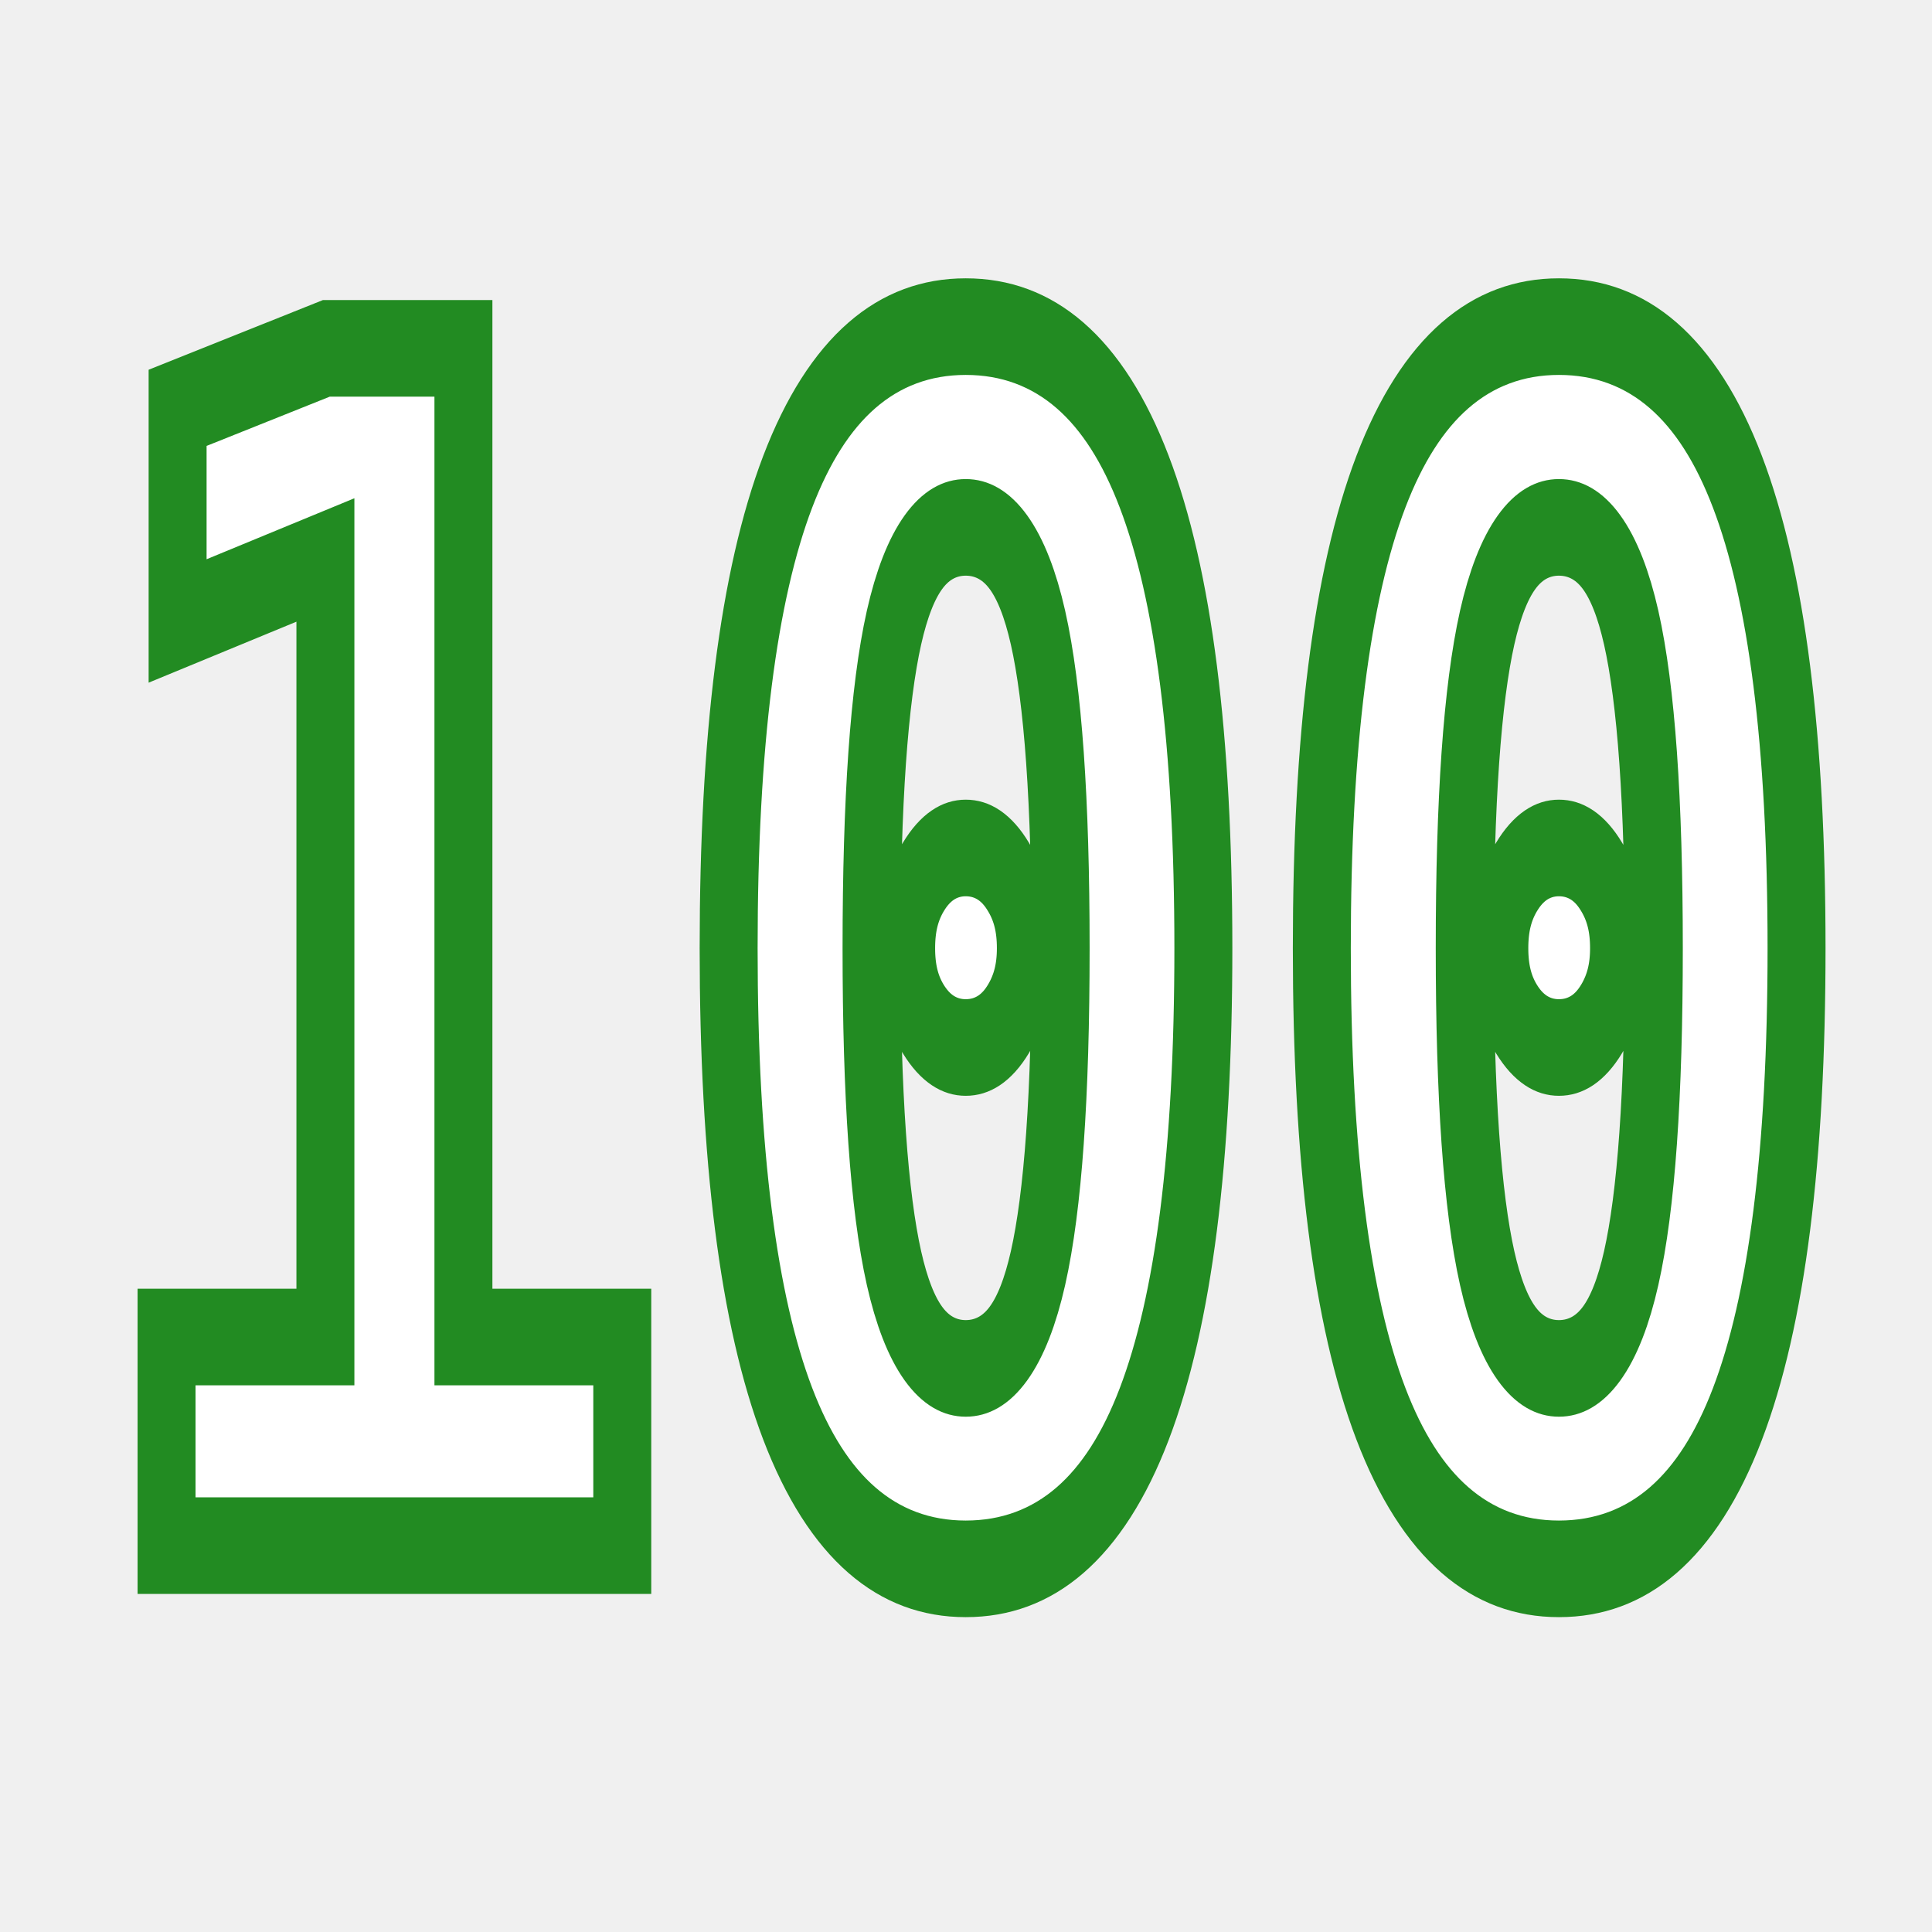
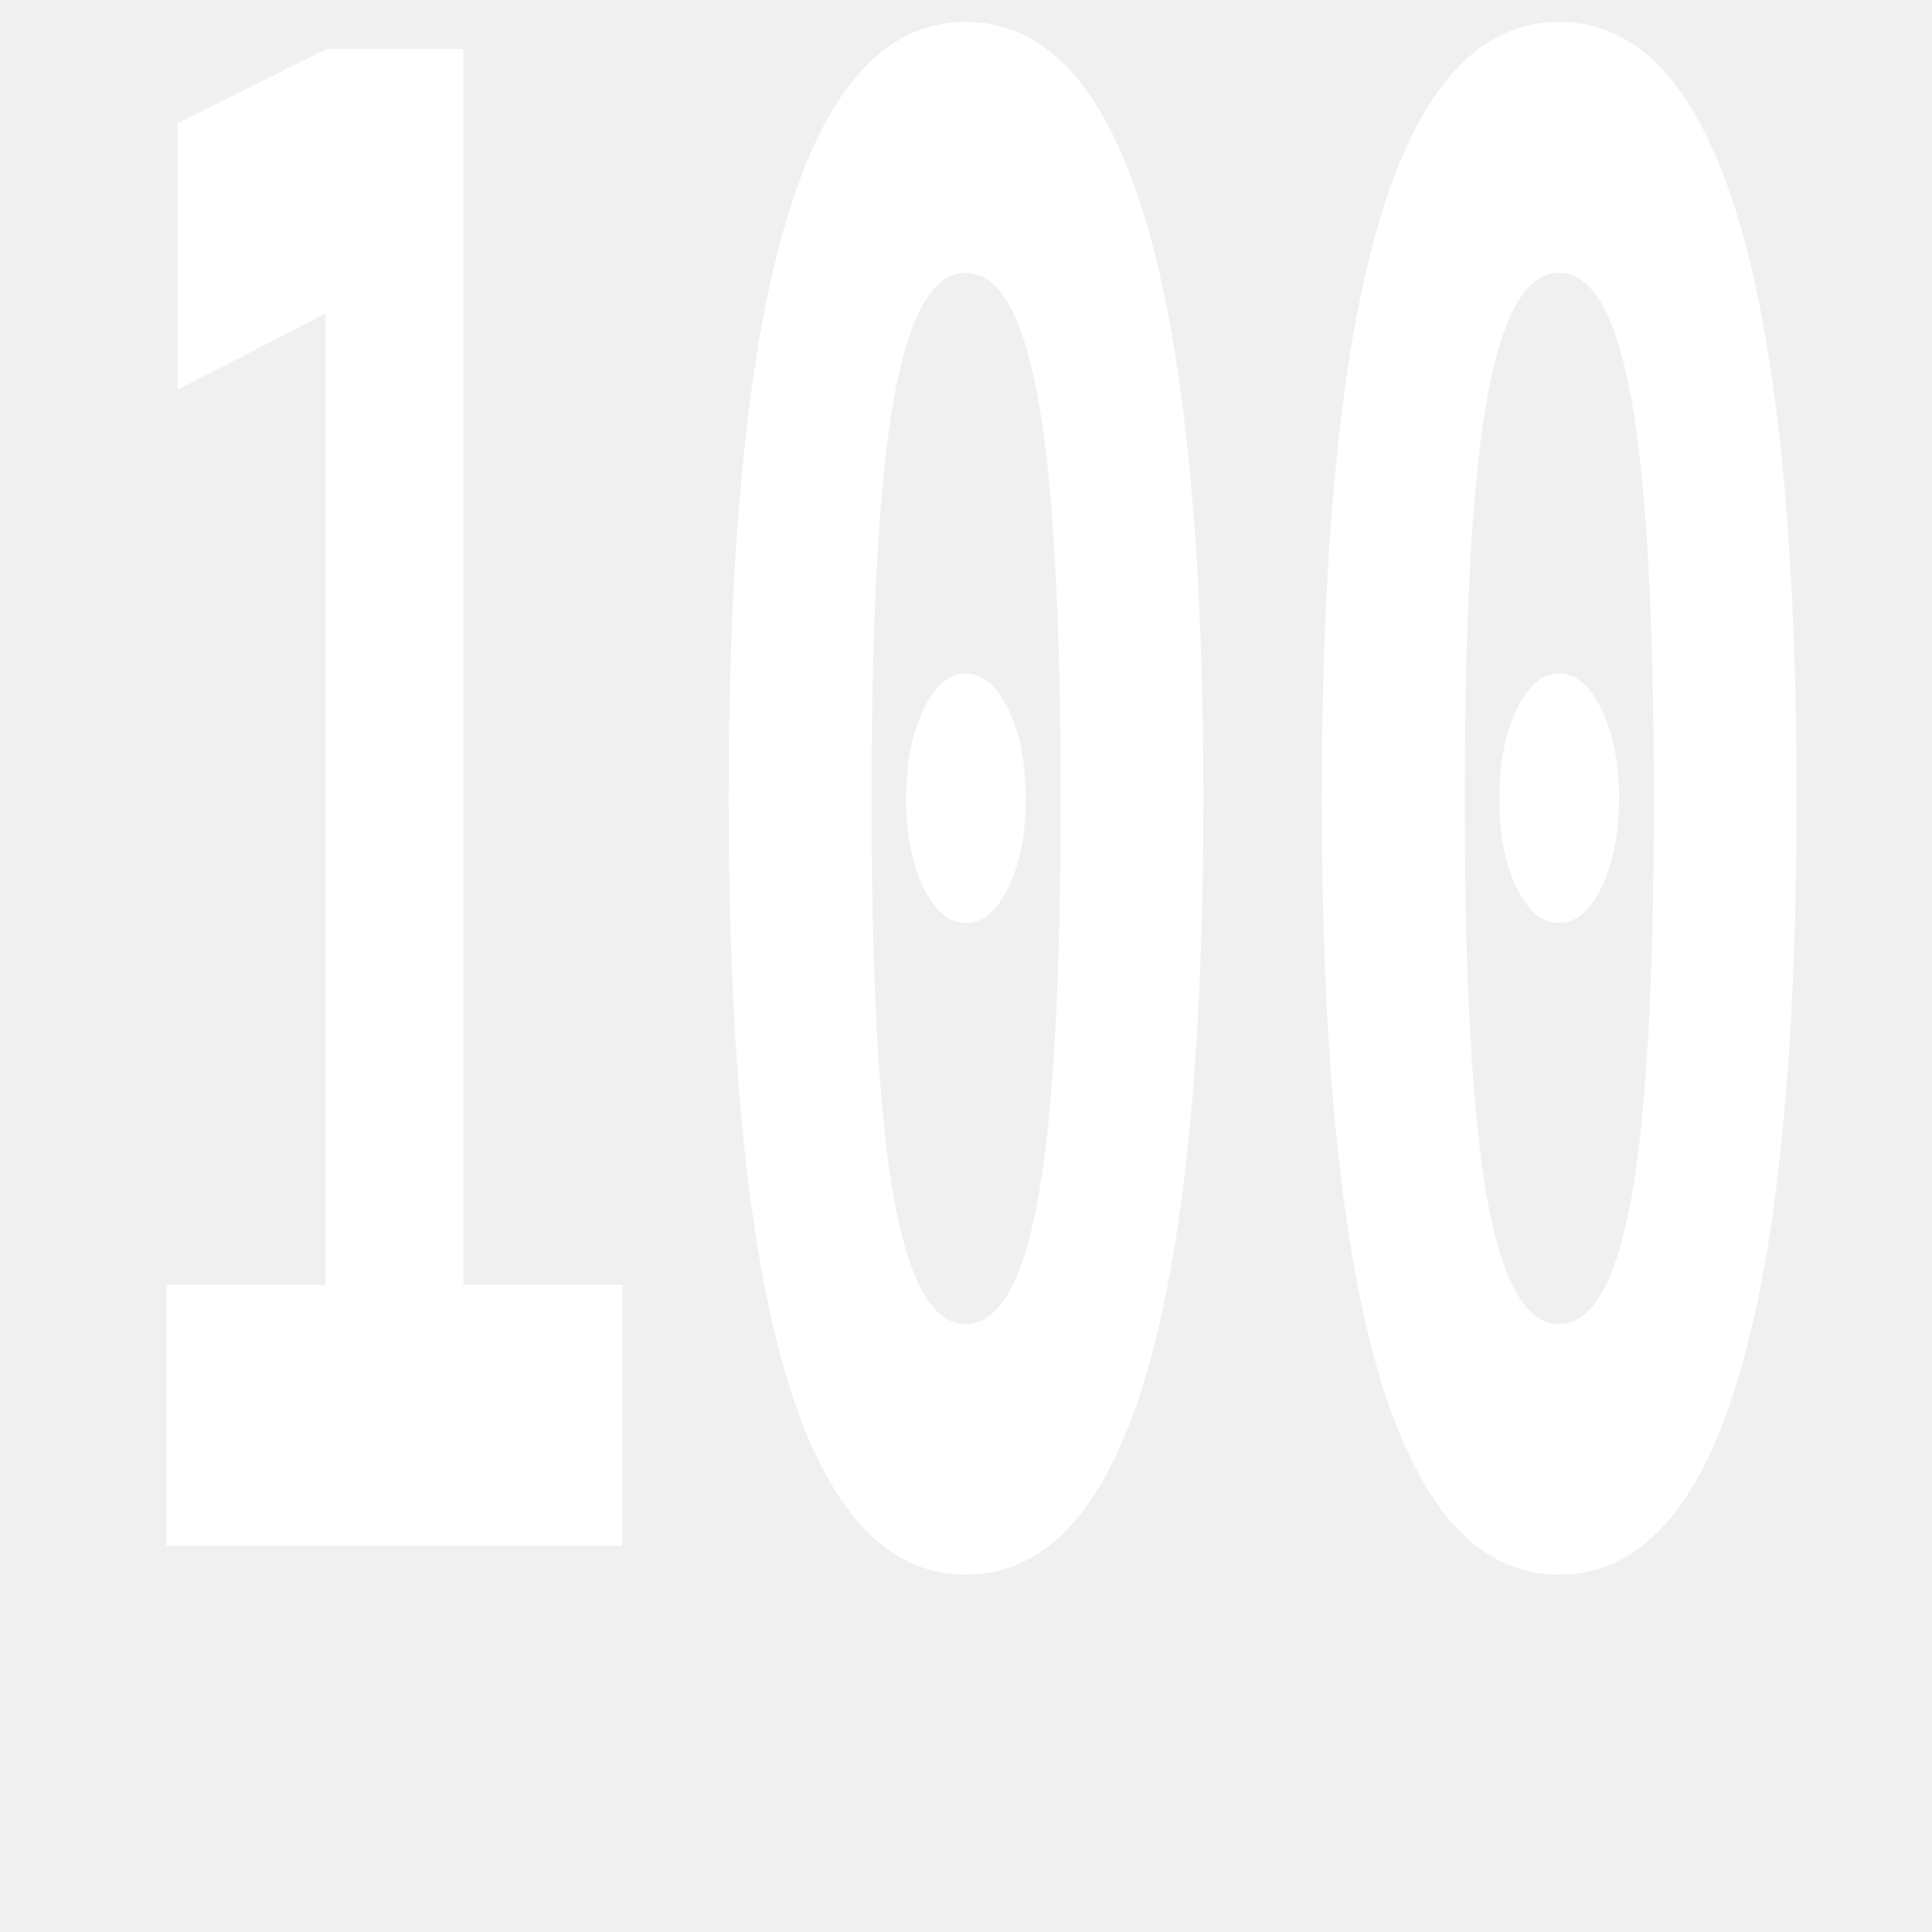
<svg xmlns="http://www.w3.org/2000/svg" version="1.1" id="Layer_1" x="0px" y="0px" width="50px" height="50px" viewBox="-50 -80 100 100" xml:space="preserve">
-   <text x="0" y="0" fill="white" stroke="forestgreen" stroke-width="5px" font-size="85px" text-anchor="middle" font-weight="bold" font-family="monospace" transform="scale(0.6,1)">100</text>
+   <text x="0" y="0" fill="white" stroke="forestgreen" stroke-width="0px" font-size="85px" text-anchor="middle" font-weight="bold" font-family="monospace" transform="scale(0.6,1.25)">100</text>
</svg>
